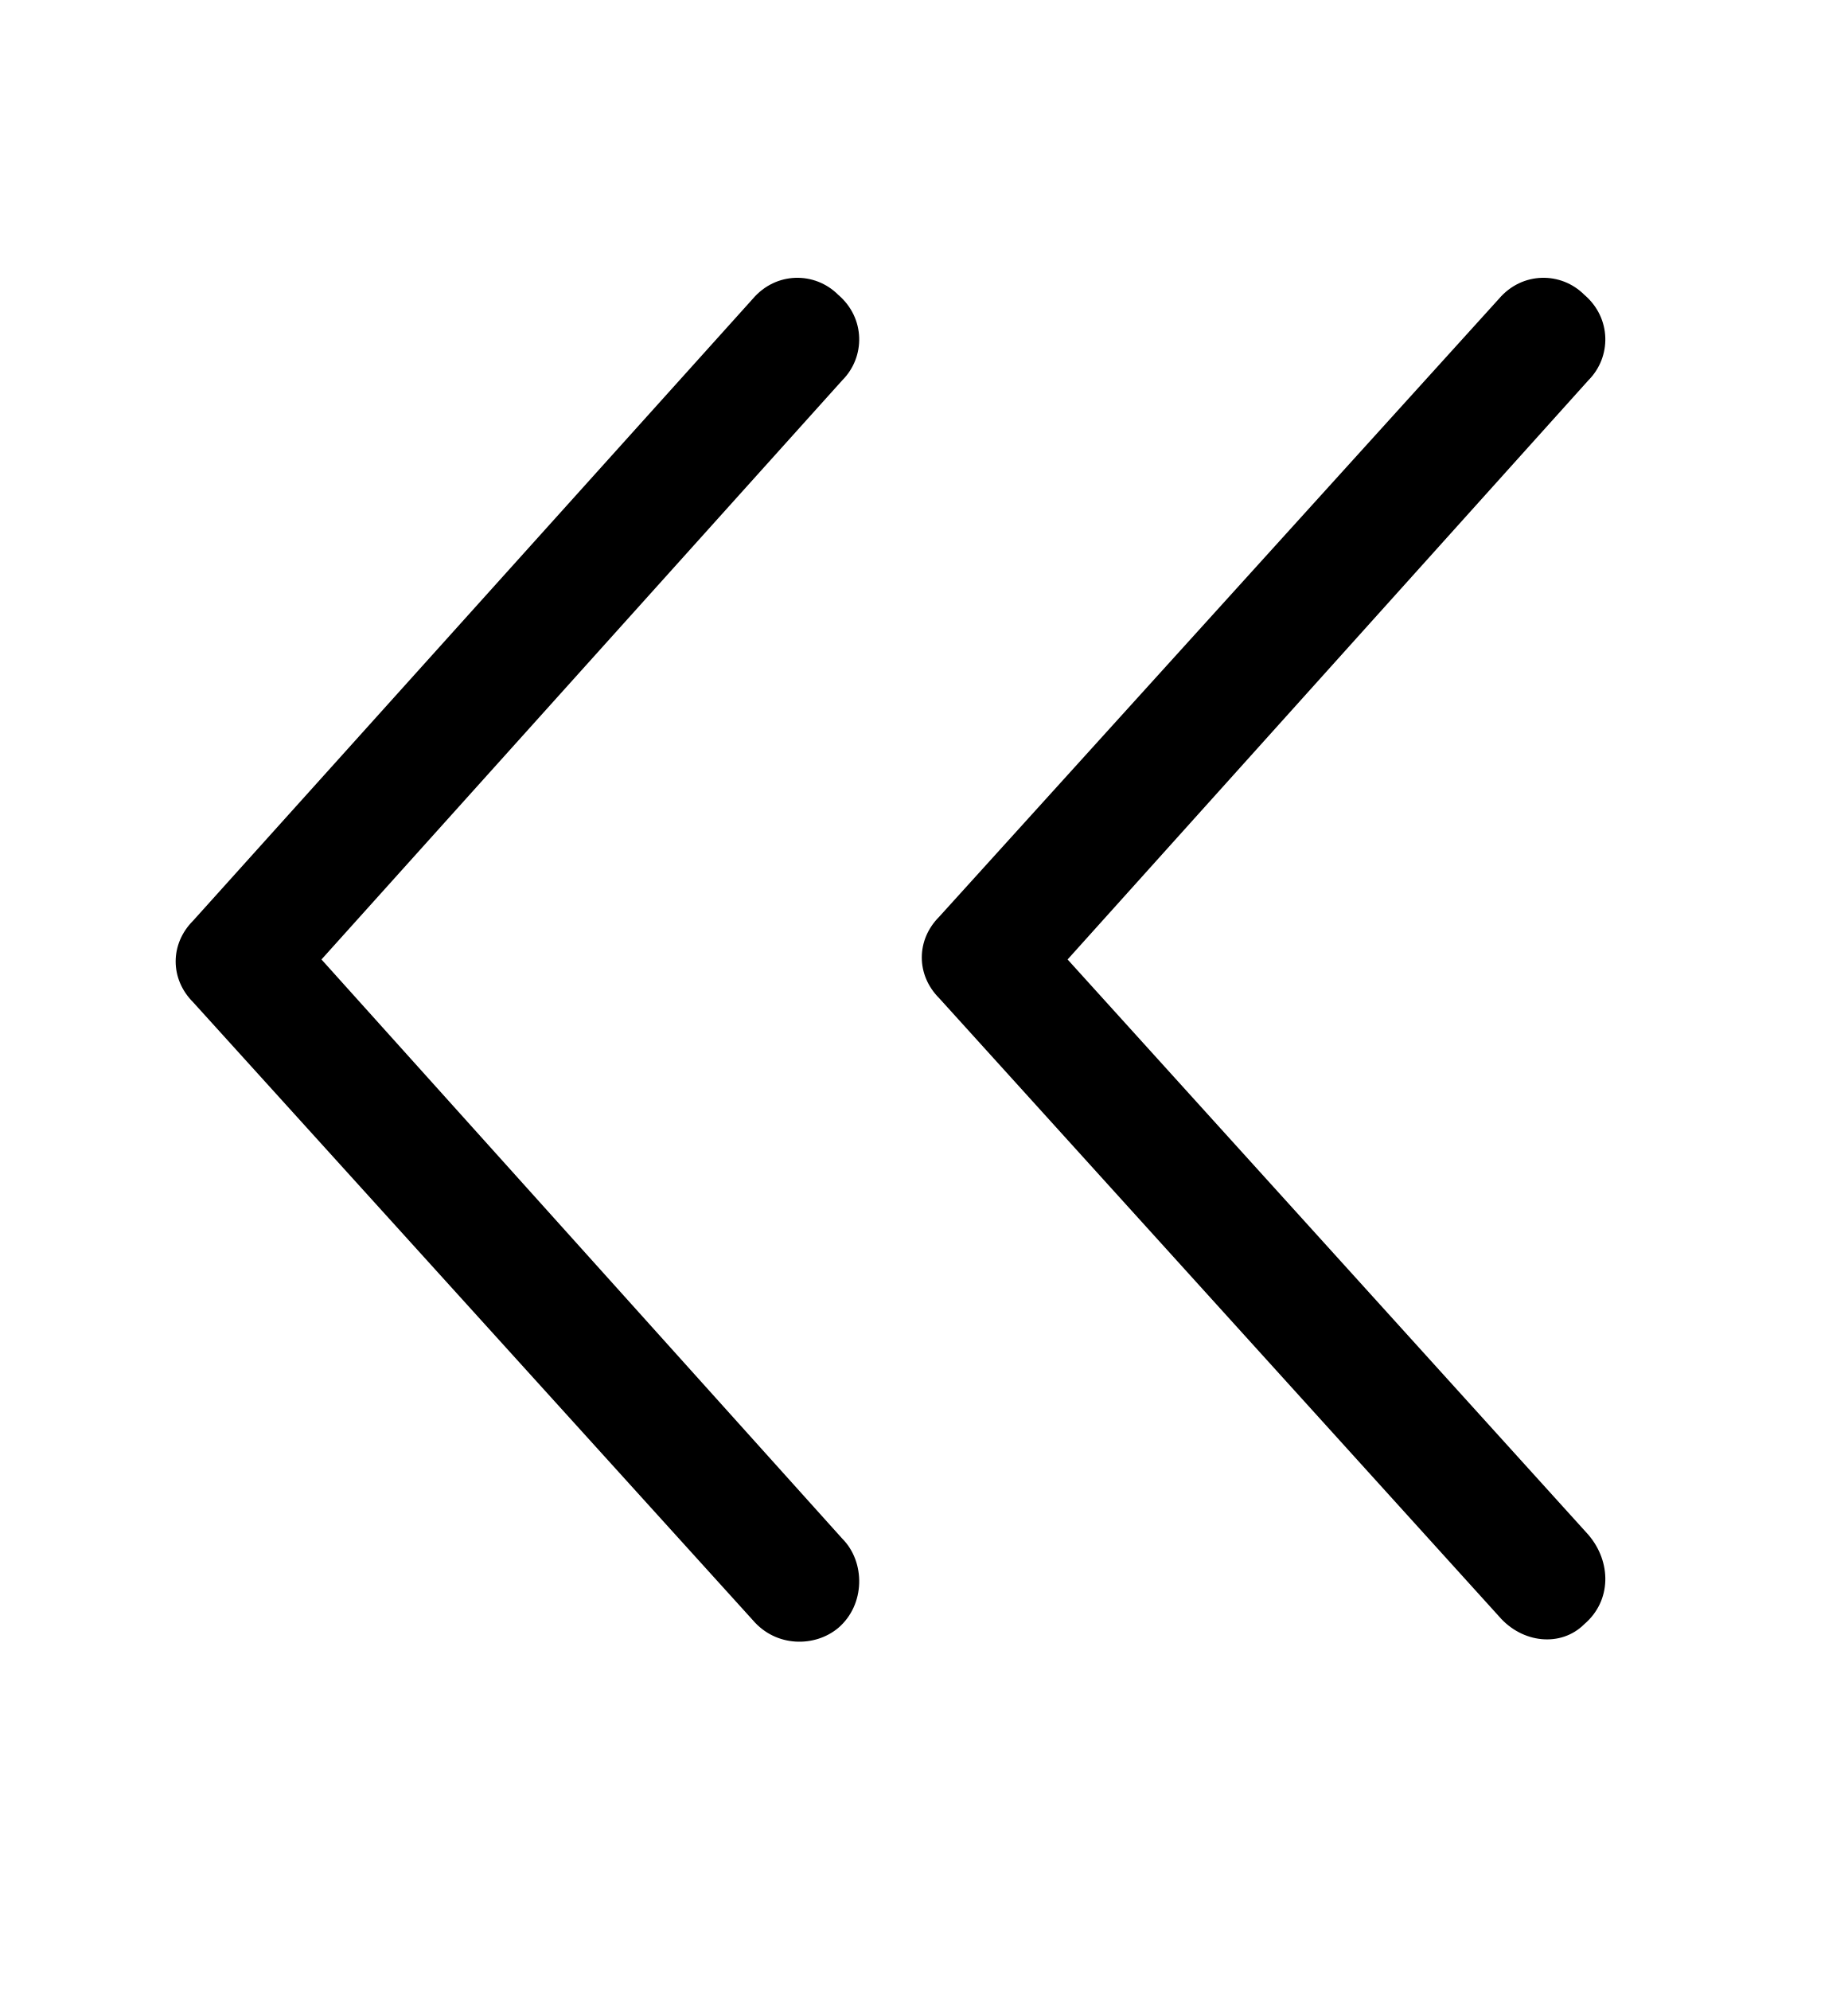
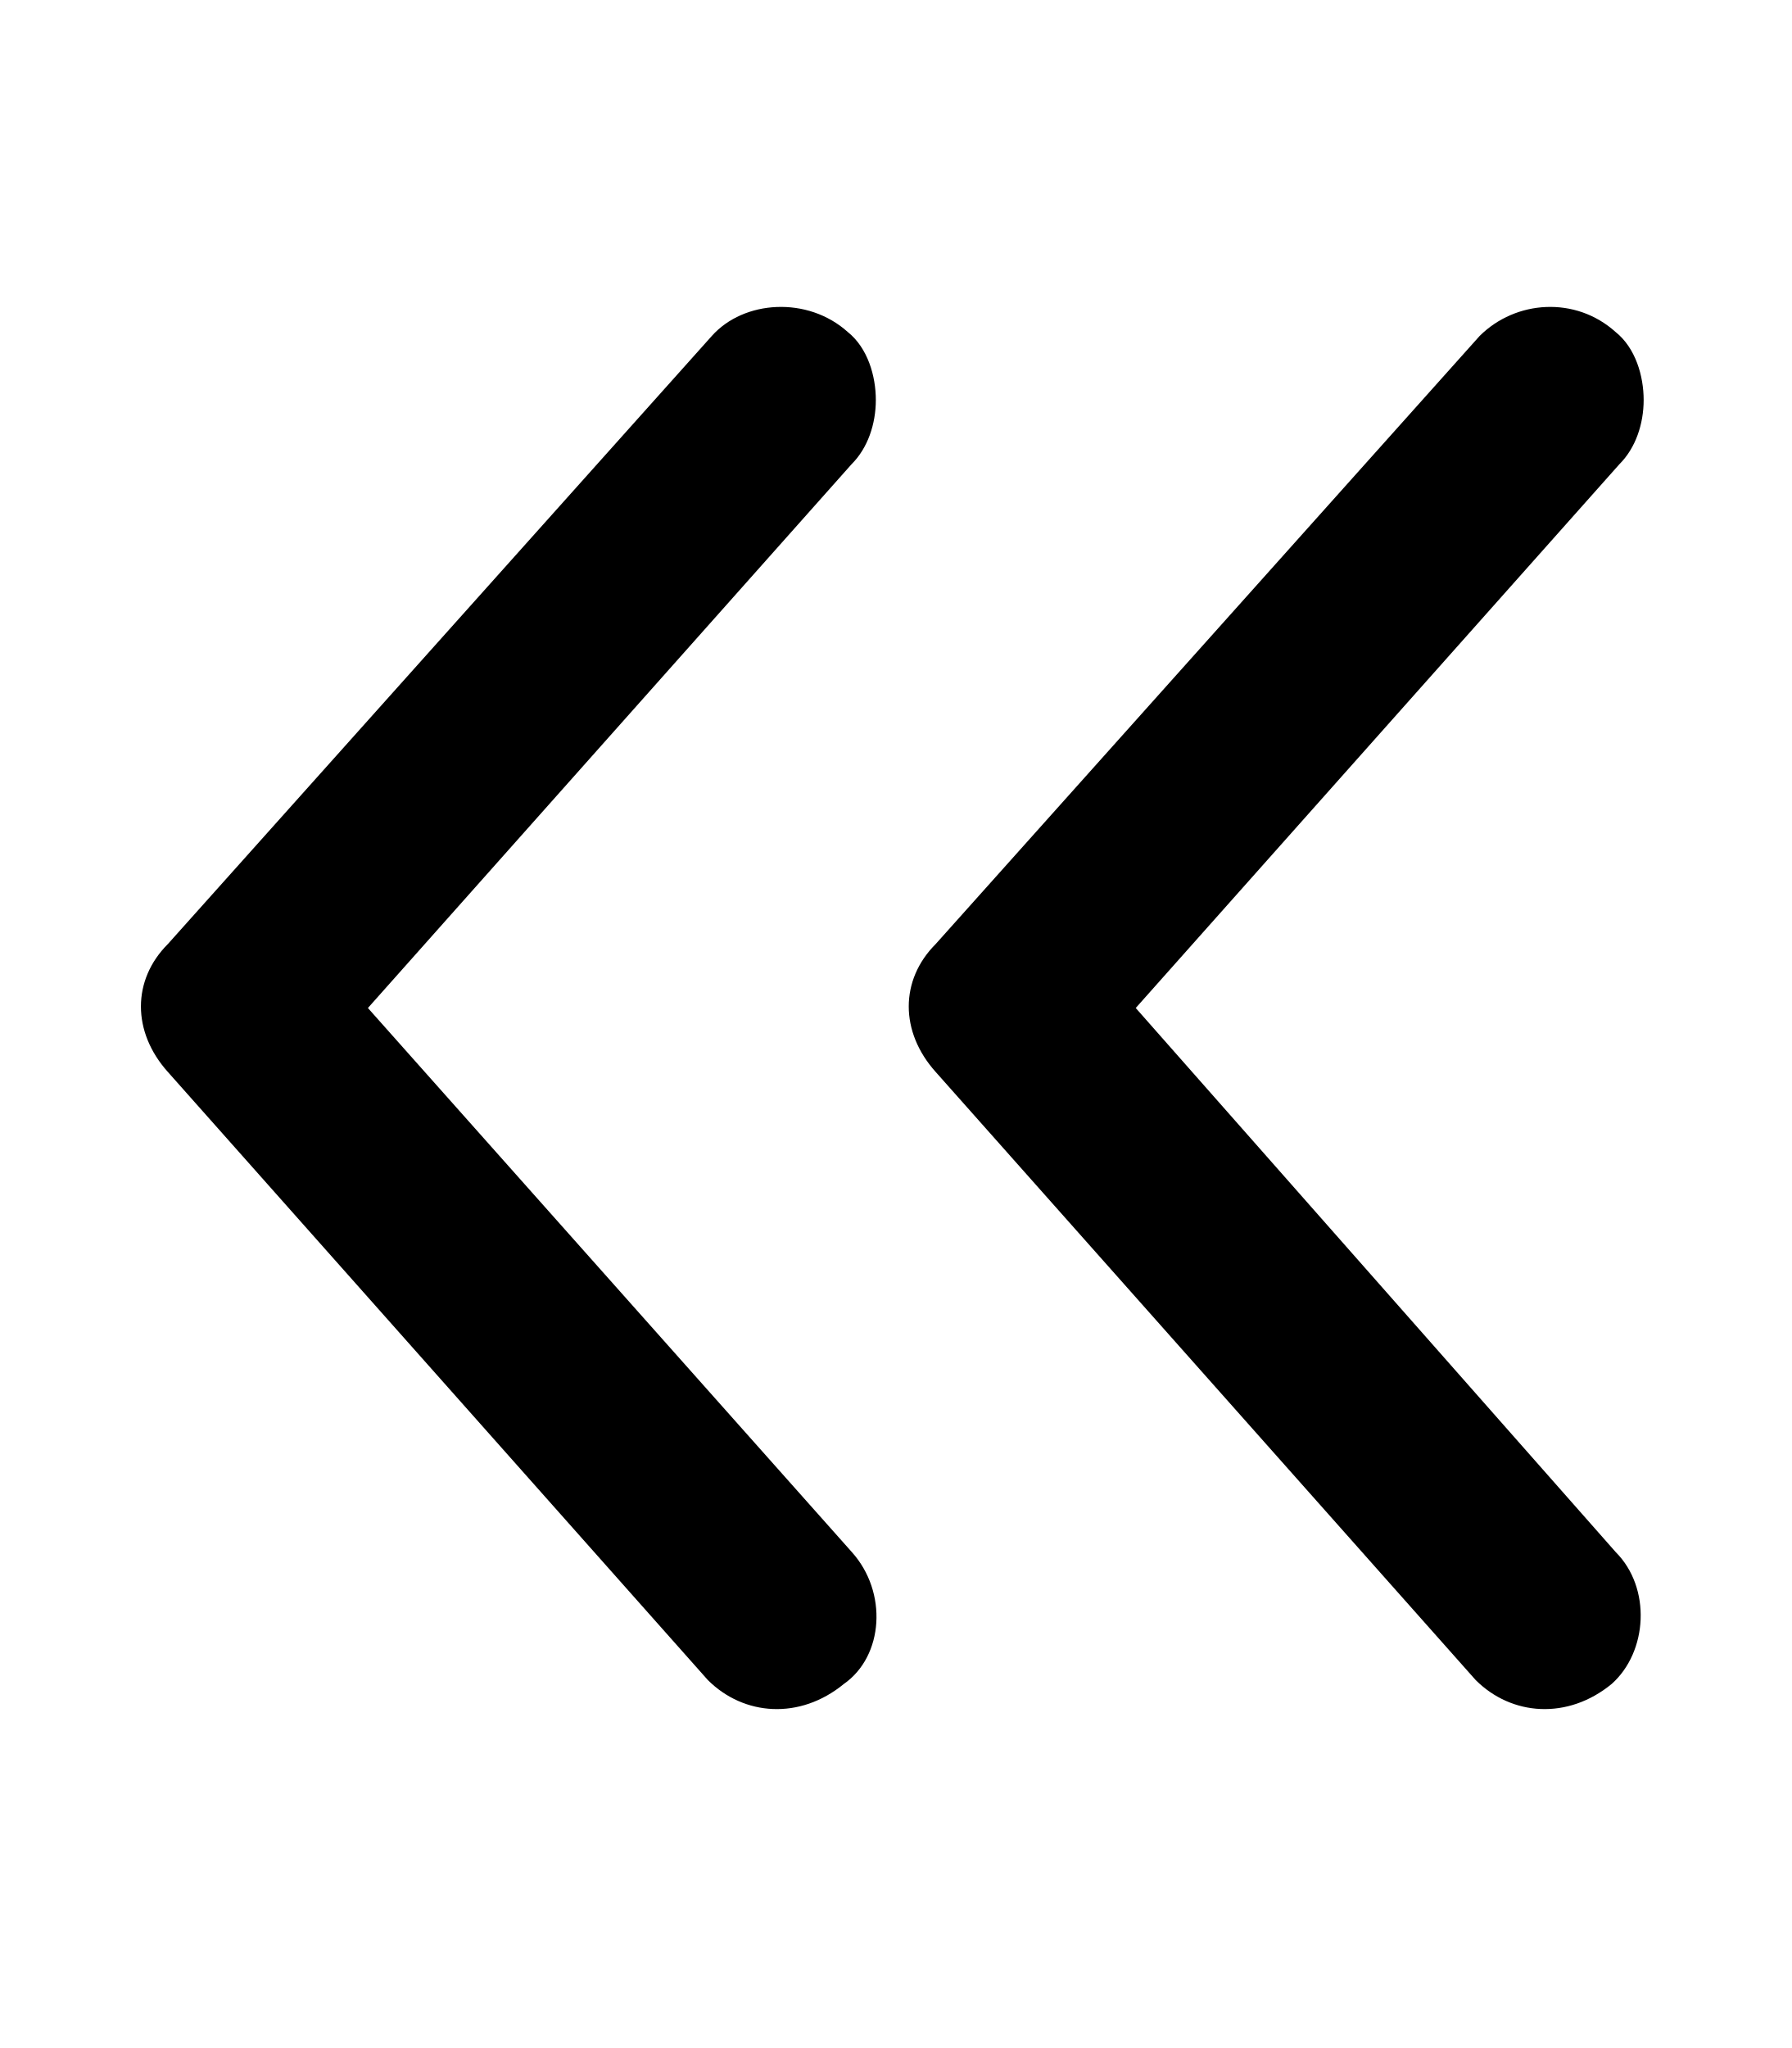
- <svg xmlns="http://www.w3.org/2000/svg" width="13" height="14" viewBox="0 0 13 14" fill="none">
-   <path d="M5.898 2.074C6.09 2.238 6.09 2.512 5.926 2.676L2.262 6.75L5.926 10.824C6.09 10.988 6.09 11.289 5.898 11.453C5.734 11.59 5.461 11.59 5.297 11.398L1.359 7.051C1.195 6.887 1.195 6.641 1.359 6.477L5.297 2.102C5.461 1.91 5.734 1.91 5.898 2.074ZM7.512 6.75L11.176 10.797C11.34 10.988 11.34 11.262 11.148 11.426C10.984 11.59 10.711 11.562 10.547 11.371L6.609 7.023C6.445 6.859 6.445 6.613 6.609 6.449L10.547 2.102C10.711 1.91 10.984 1.91 11.148 2.074C11.34 2.238 11.34 2.512 11.176 2.676L7.512 6.75Z" fill="black" />
+ <svg xmlns="http://www.w3.org/2000/svg" width="14" height="16" viewBox="0 0 14 16" fill="none">
+   <path d="M6.656 12.125C6.938 12.438 6.906 12.938 6.594 13.156C6.25 13.438 5.812 13.406 5.531 13.125L1.312 8.375C1.031 8.062 1.031 7.656 1.312 7.375L5.562 2.625C5.812 2.344 6.312 2.312 6.625 2.594C6.781 2.719 6.844 2.938 6.844 3.125C6.844 3.312 6.781 3.5 6.656 3.625L2.875 7.875L6.656 12.125ZM7.312 7.375L11.562 2.625C11.844 2.344 12.312 2.312 12.625 2.594C12.781 2.719 12.844 2.938 12.844 3.125C12.844 3.312 12.781 3.5 12.656 3.625L8.875 7.875L12.625 12.125C12.906 12.406 12.875 12.906 12.594 13.156C12.25 13.438 11.812 13.406 11.531 13.125L7.312 8.375C7.031 8.062 7.031 7.656 7.312 7.375Z" fill="black" />
</svg>
